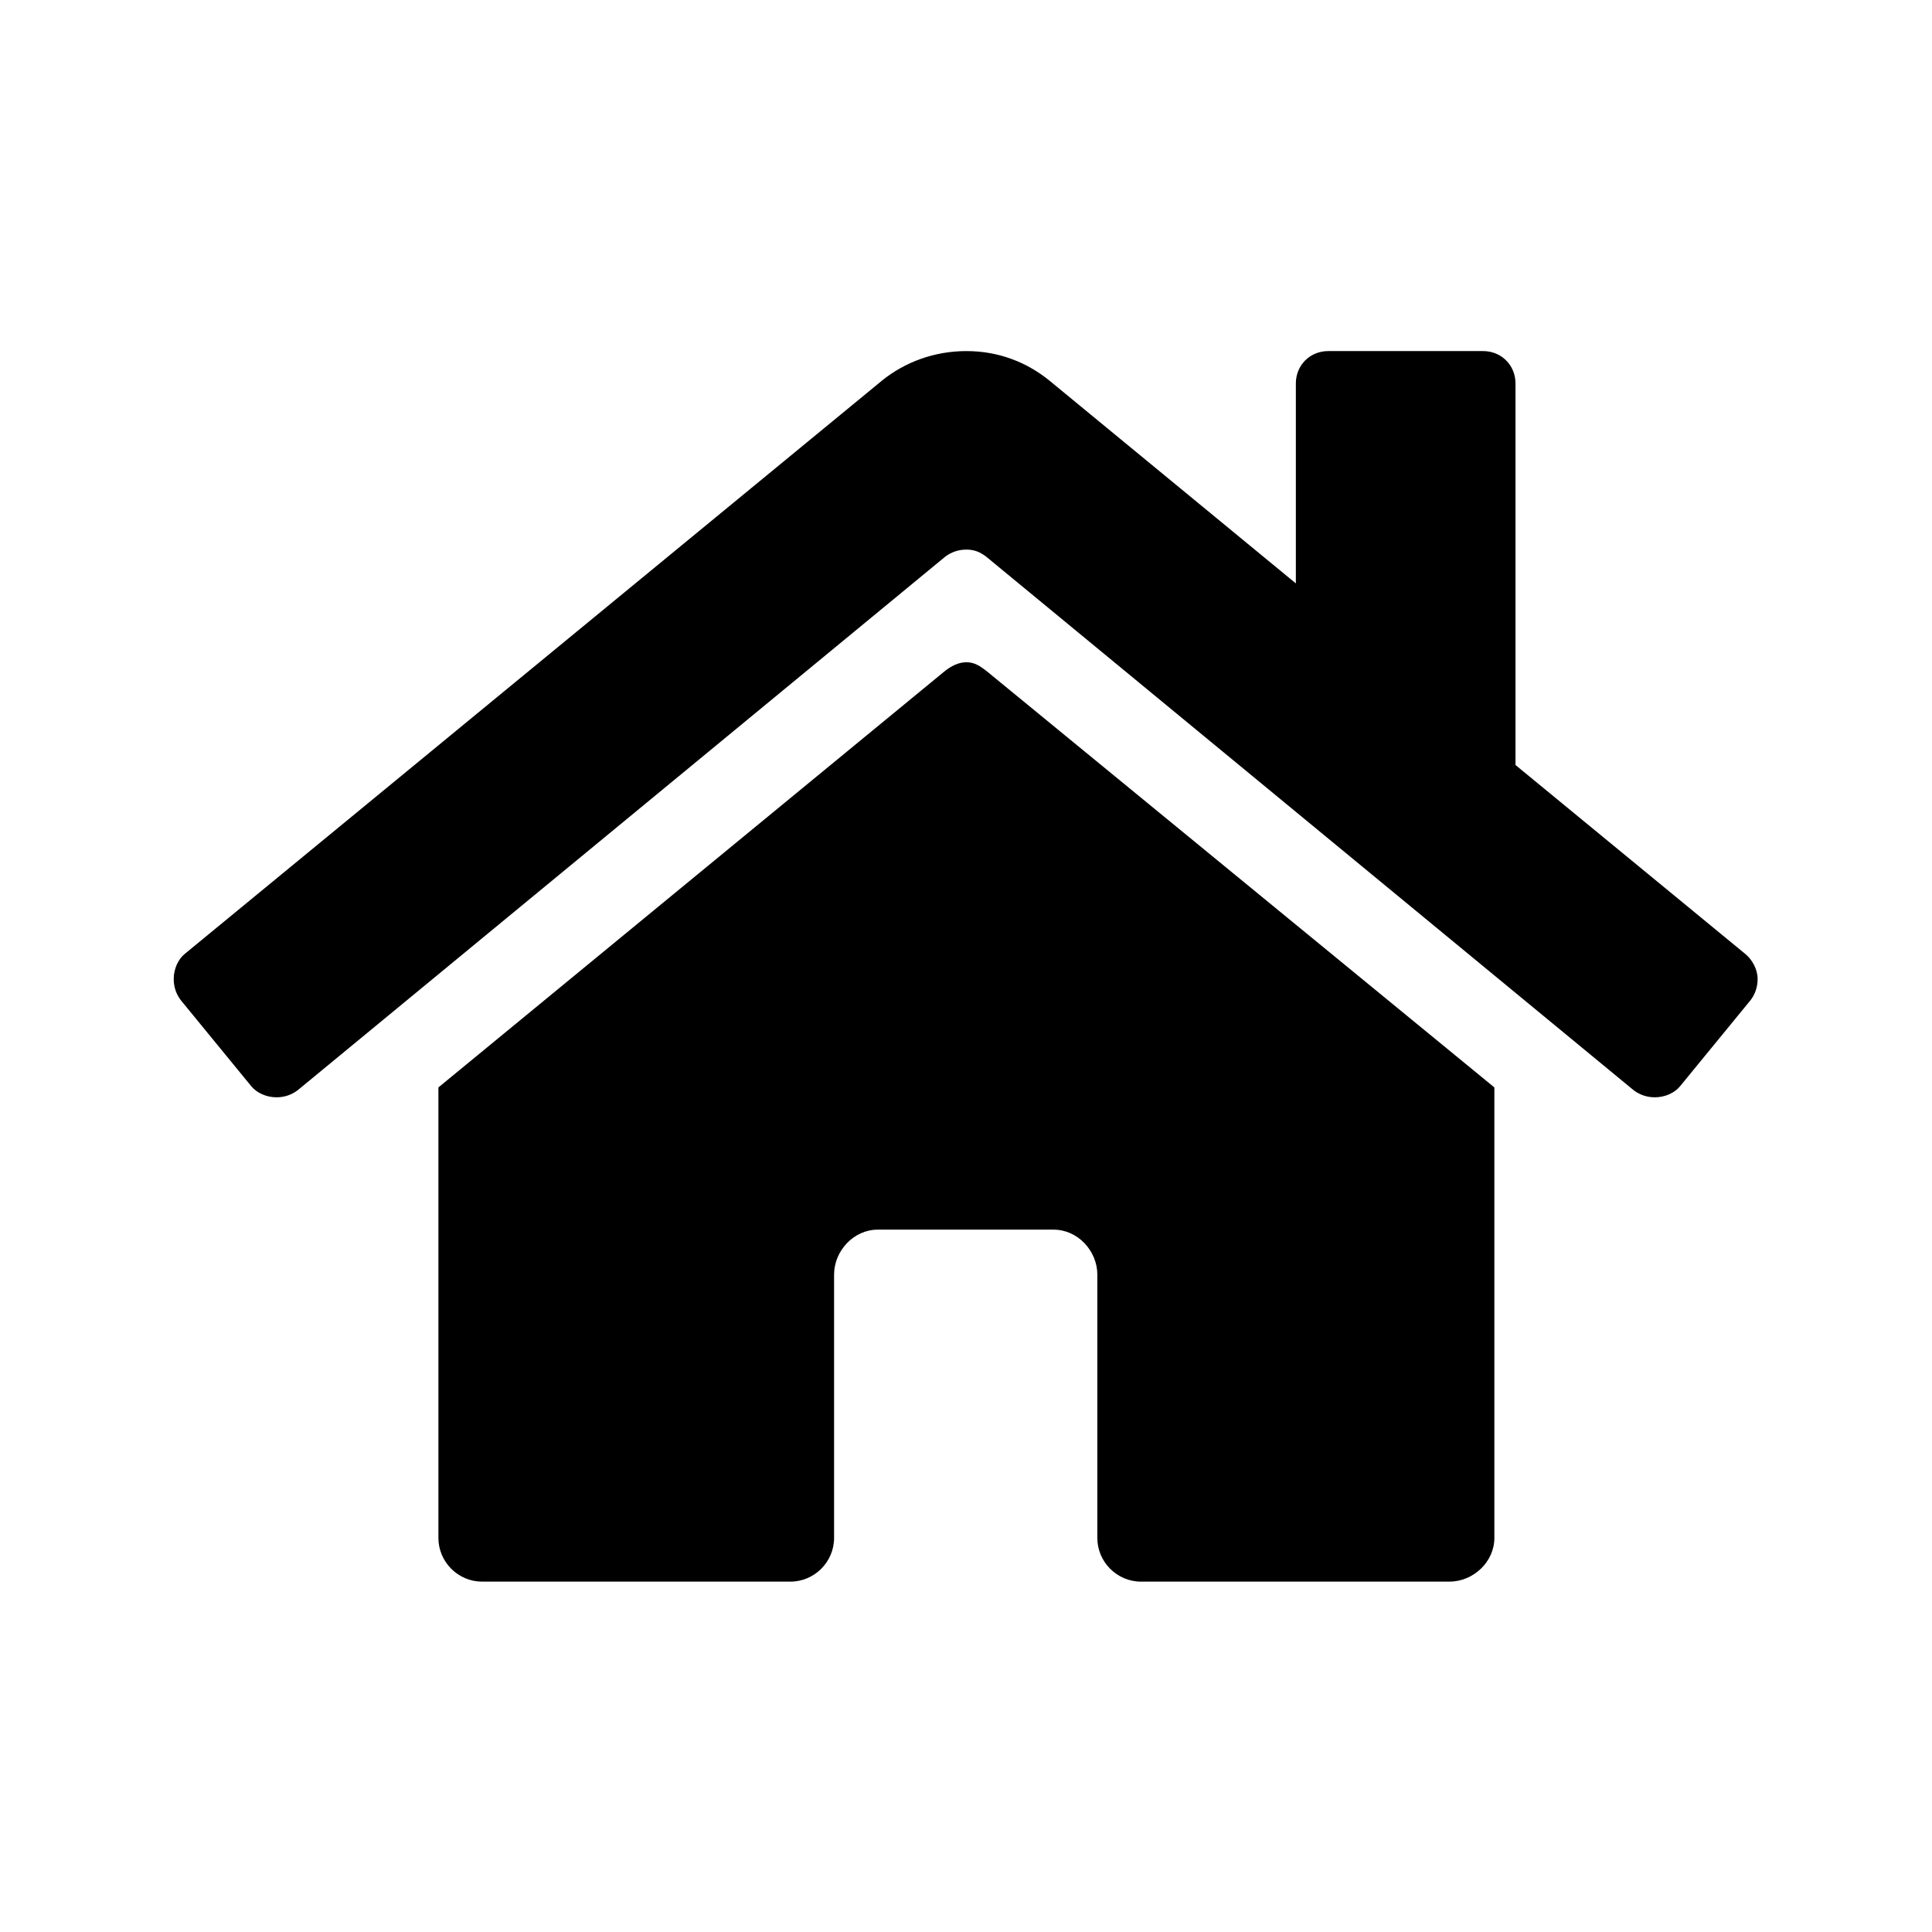
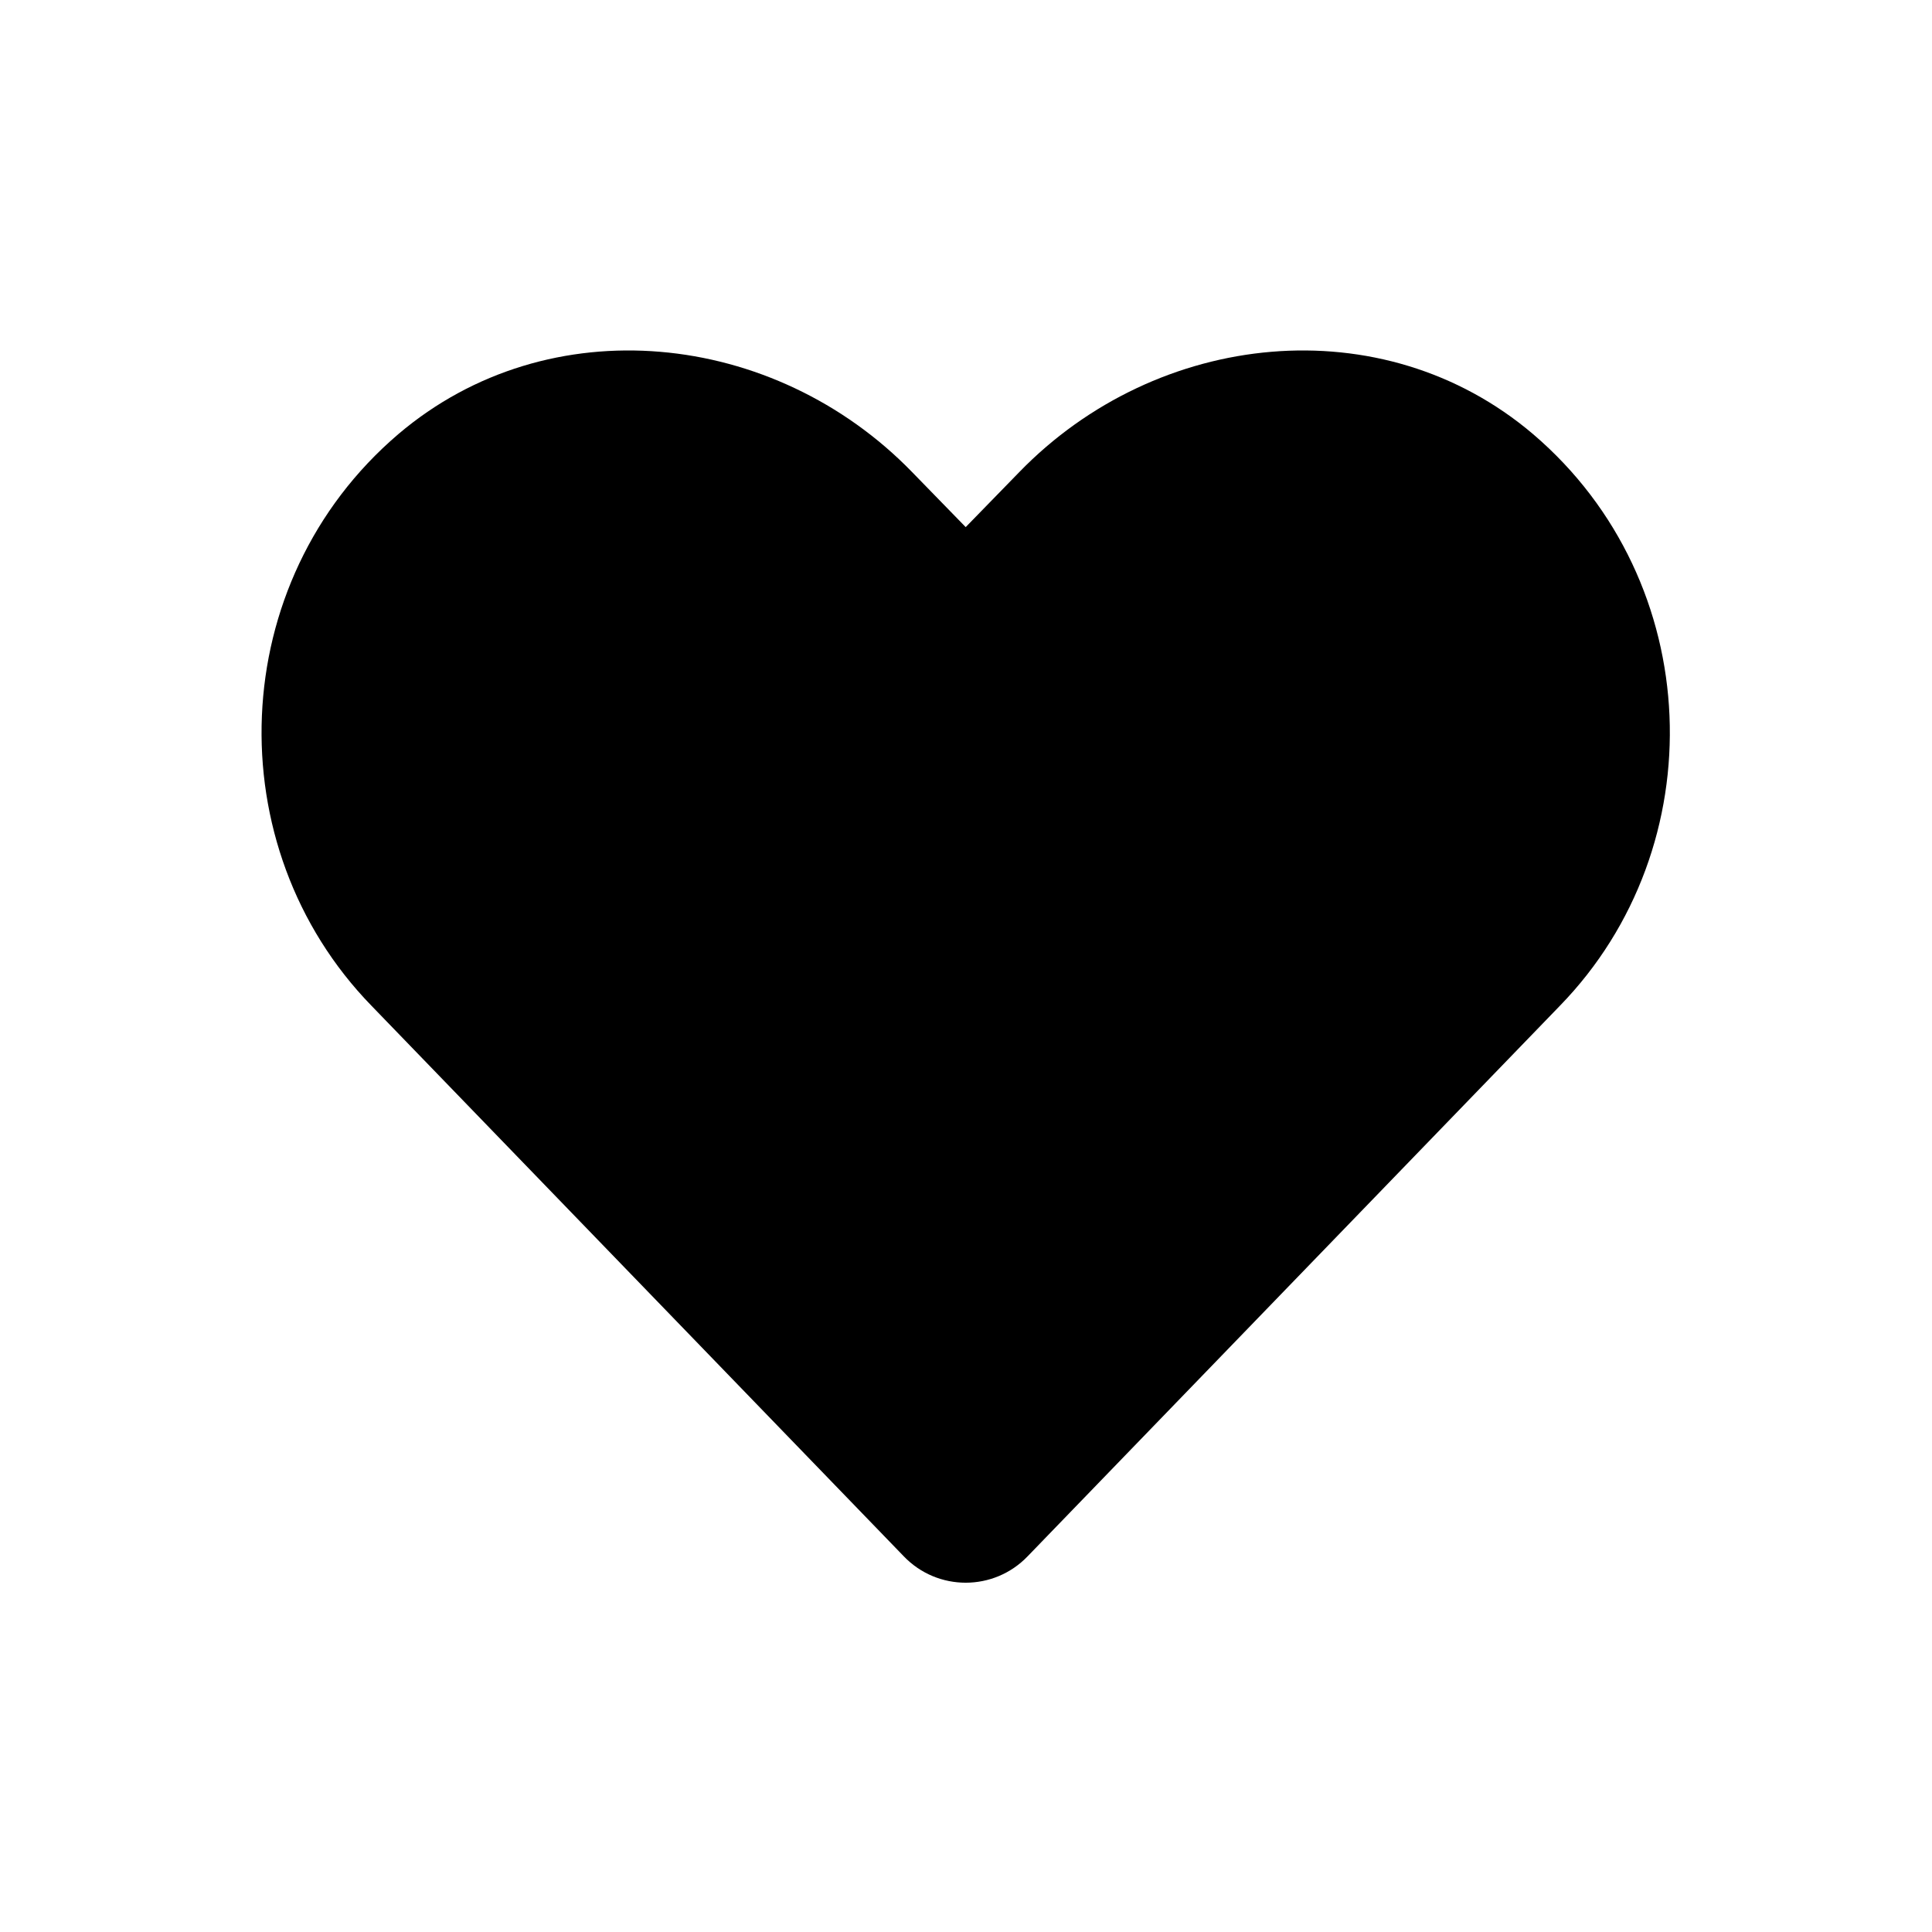
<svg xmlns="http://www.w3.org/2000/svg" xmlns:xlink="http://www.w3.org/1999/xlink" version="1.1" width="85.04pt" height="85.04pt" viewBox="0 0 56.693 56.693">
  <defs>
-     <path id="g0-6" d="M11.322-12.086L3.884-5.971V.64C3.884 .992 4.173 1.281 4.525 1.281H9.049C9.4 1.281 9.69 .992 9.69 .64V-3.223C9.69-3.574 9.979-3.884 10.33-3.884H12.912C13.264-3.884 13.553-3.574 13.553-3.223V.64C13.553 .992 13.842 1.281 14.193 1.281H18.718C19.069 1.281 19.379 .992 19.379 .64V-5.971L11.921-12.086C11.838-12.148 11.756-12.21 11.632-12.21S11.404-12.148 11.322-12.086ZM23.057-7.933L19.689-10.702V-16.301C19.689-16.569 19.482-16.776 19.214-16.776H16.941C16.673-16.776 16.466-16.569 16.466-16.301V-13.367L12.851-16.342C12.52-16.611 12.107-16.776 11.632-16.776S10.723-16.611 10.392-16.342L.165-7.933C.062-7.851 0-7.706 0-7.562C0-7.438 .041-7.334 .103-7.252L1.136-5.991C1.219-5.888 1.364-5.826 1.508-5.826C1.632-5.826 1.735-5.867 1.818-5.929L11.322-13.76C11.404-13.822 11.508-13.863 11.632-13.863S11.838-13.822 11.921-13.76L21.424-5.929C21.507-5.867 21.61-5.826 21.734-5.826C21.879-5.826 22.024-5.888 22.106-5.991L23.139-7.252C23.201-7.334 23.242-7.438 23.242-7.562C23.242-7.706 23.16-7.851 23.057-7.933Z" />
+     <path id="g0-2" d="M18.656-15.557C16.445-17.437 13.14-17.086 11.115-14.999L10.33-14.193L9.545-14.999C7.52-17.086 4.215-17.437 2.004-15.557C-.537-13.388-.661-9.504 1.611-7.169L9.421 .909C9.917 1.426 10.743 1.426 11.239 .909L19.049-7.169C21.321-9.504 21.197-13.388 18.656-15.557Z" />
  </defs>
-   <g id="page26">
-     <g transform="matrix(1.999758 0 0 1.999758 -5.101 69.543)">
-       <use x="5.1" y="-12.848" xlink:href="#g0-6" />
+   <g id="page25">
+     <g transform="matrix(1.999758 0 0 1.999758 -7.684 69.543)">
+       <use x="7.683" y="-12.848" xlink:href="#g0-2" />
    </g>
  </g>
</svg>
